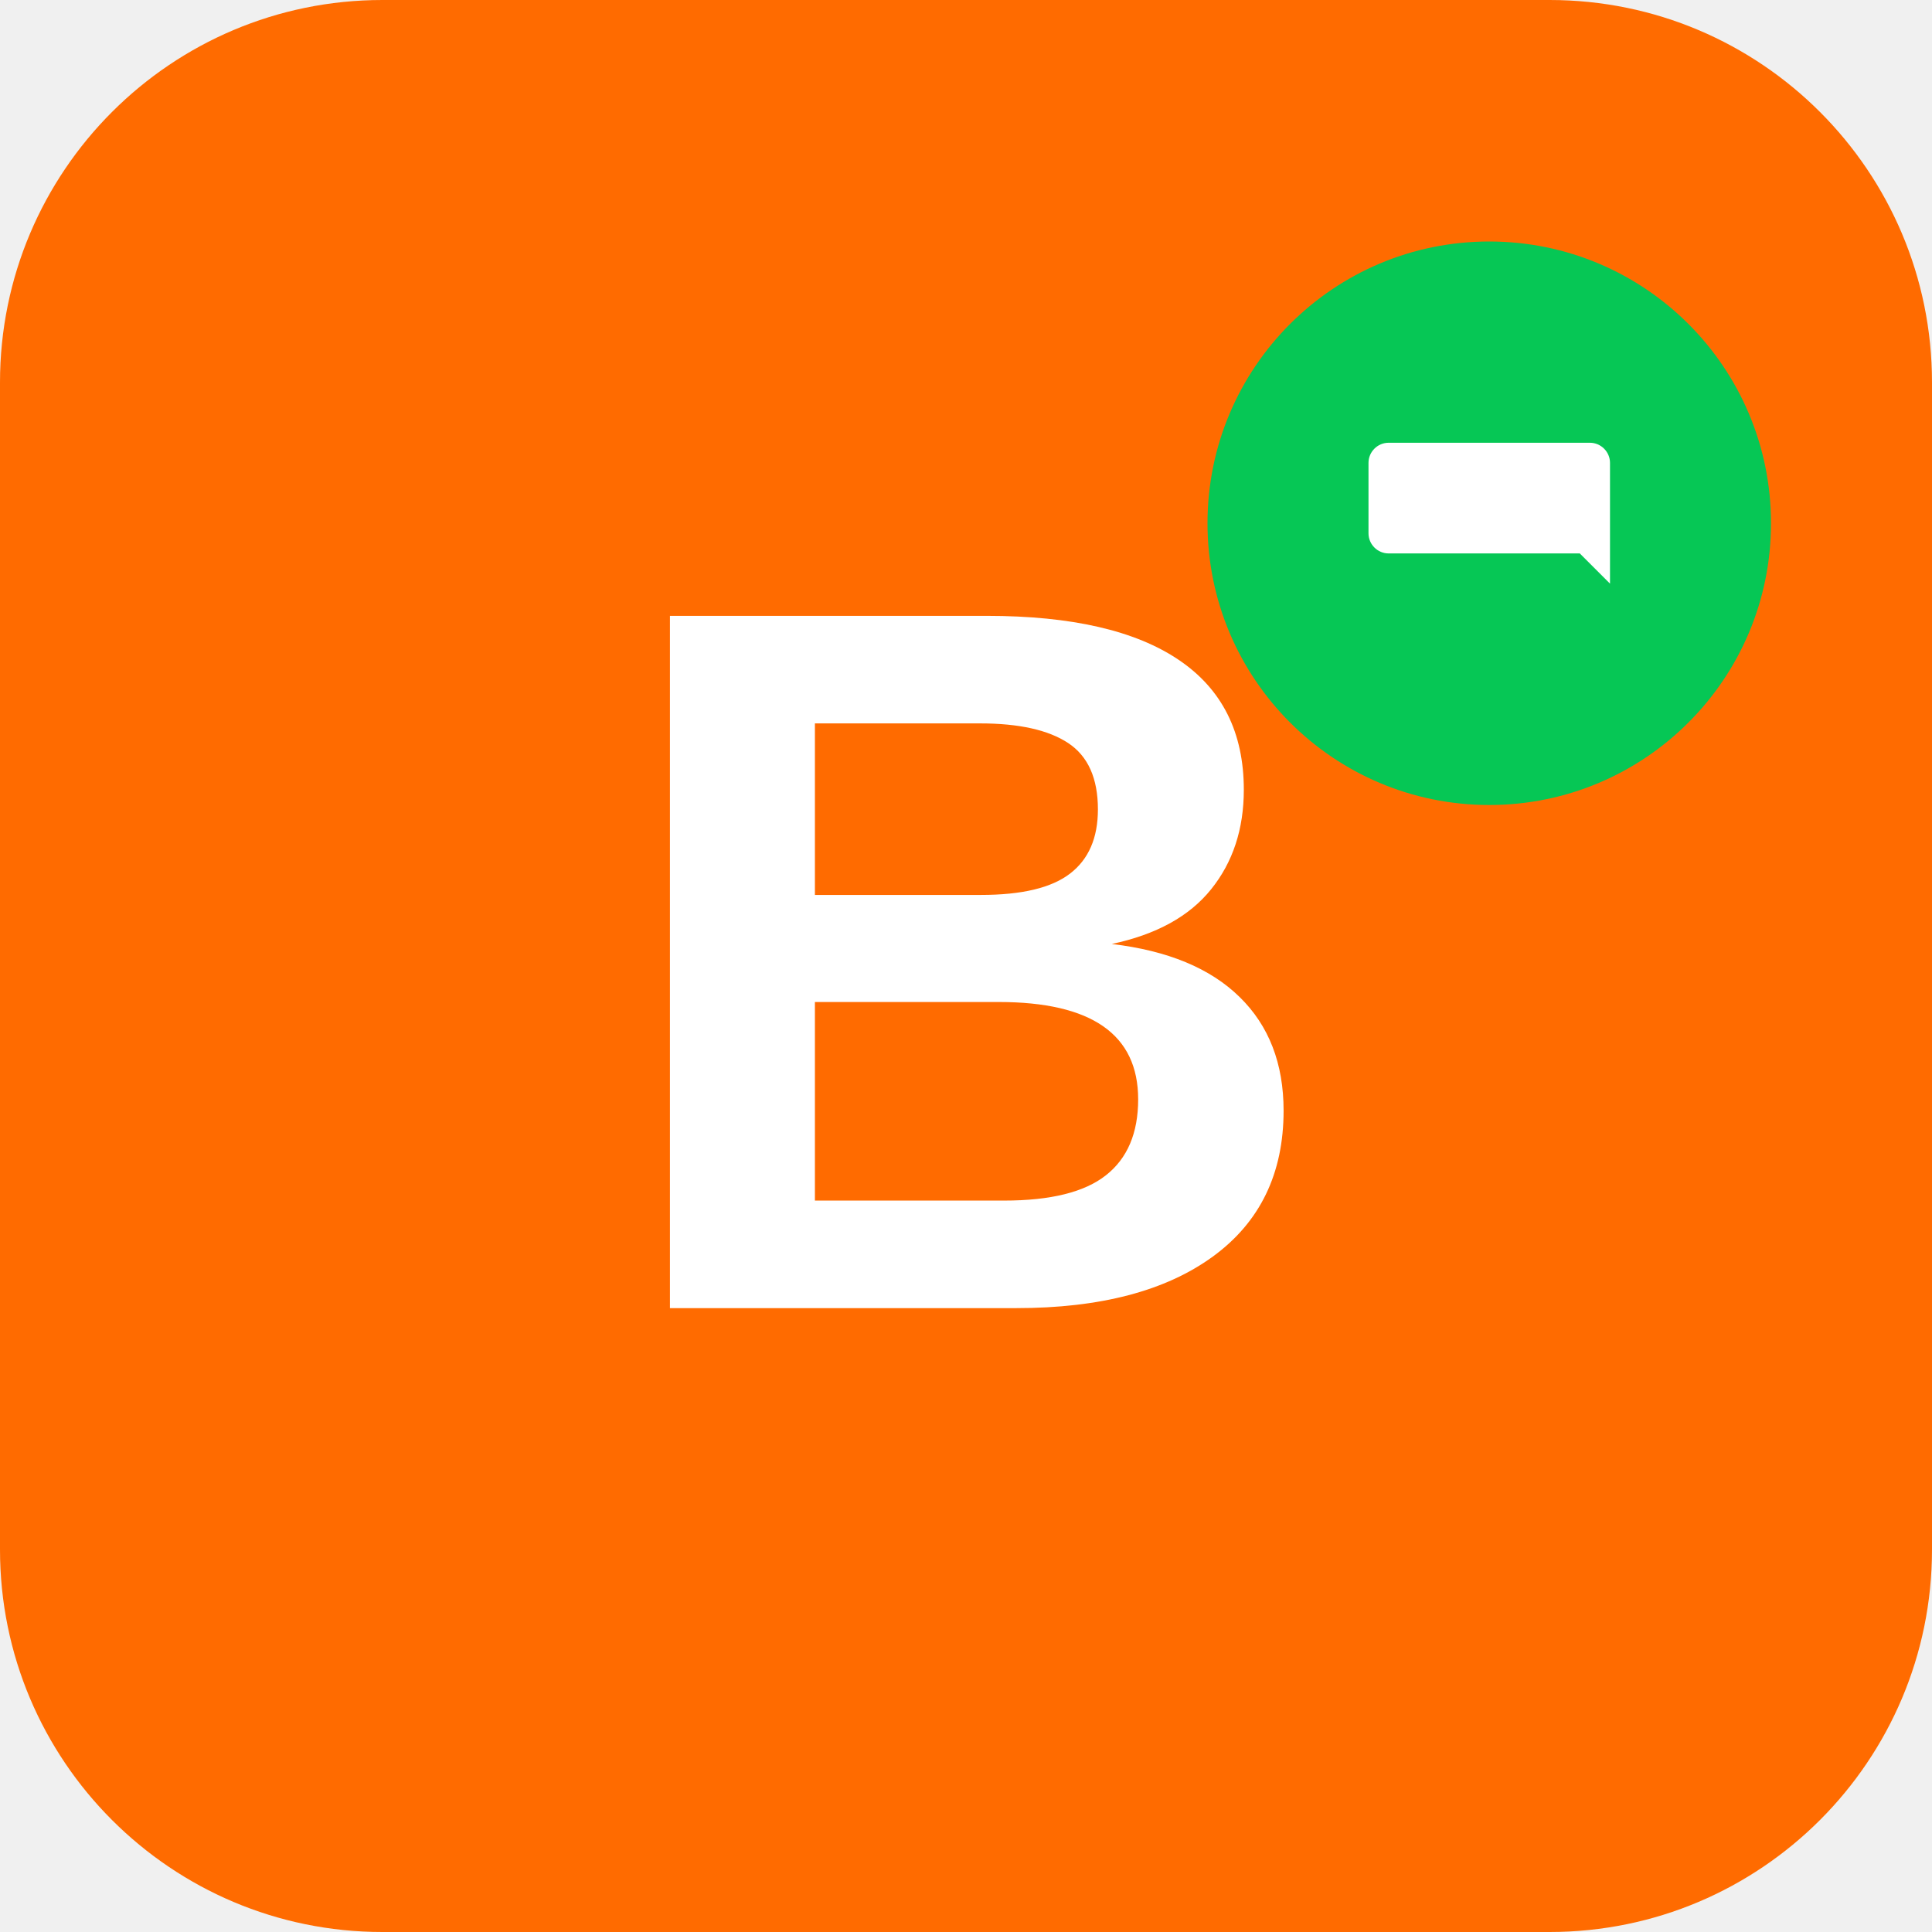
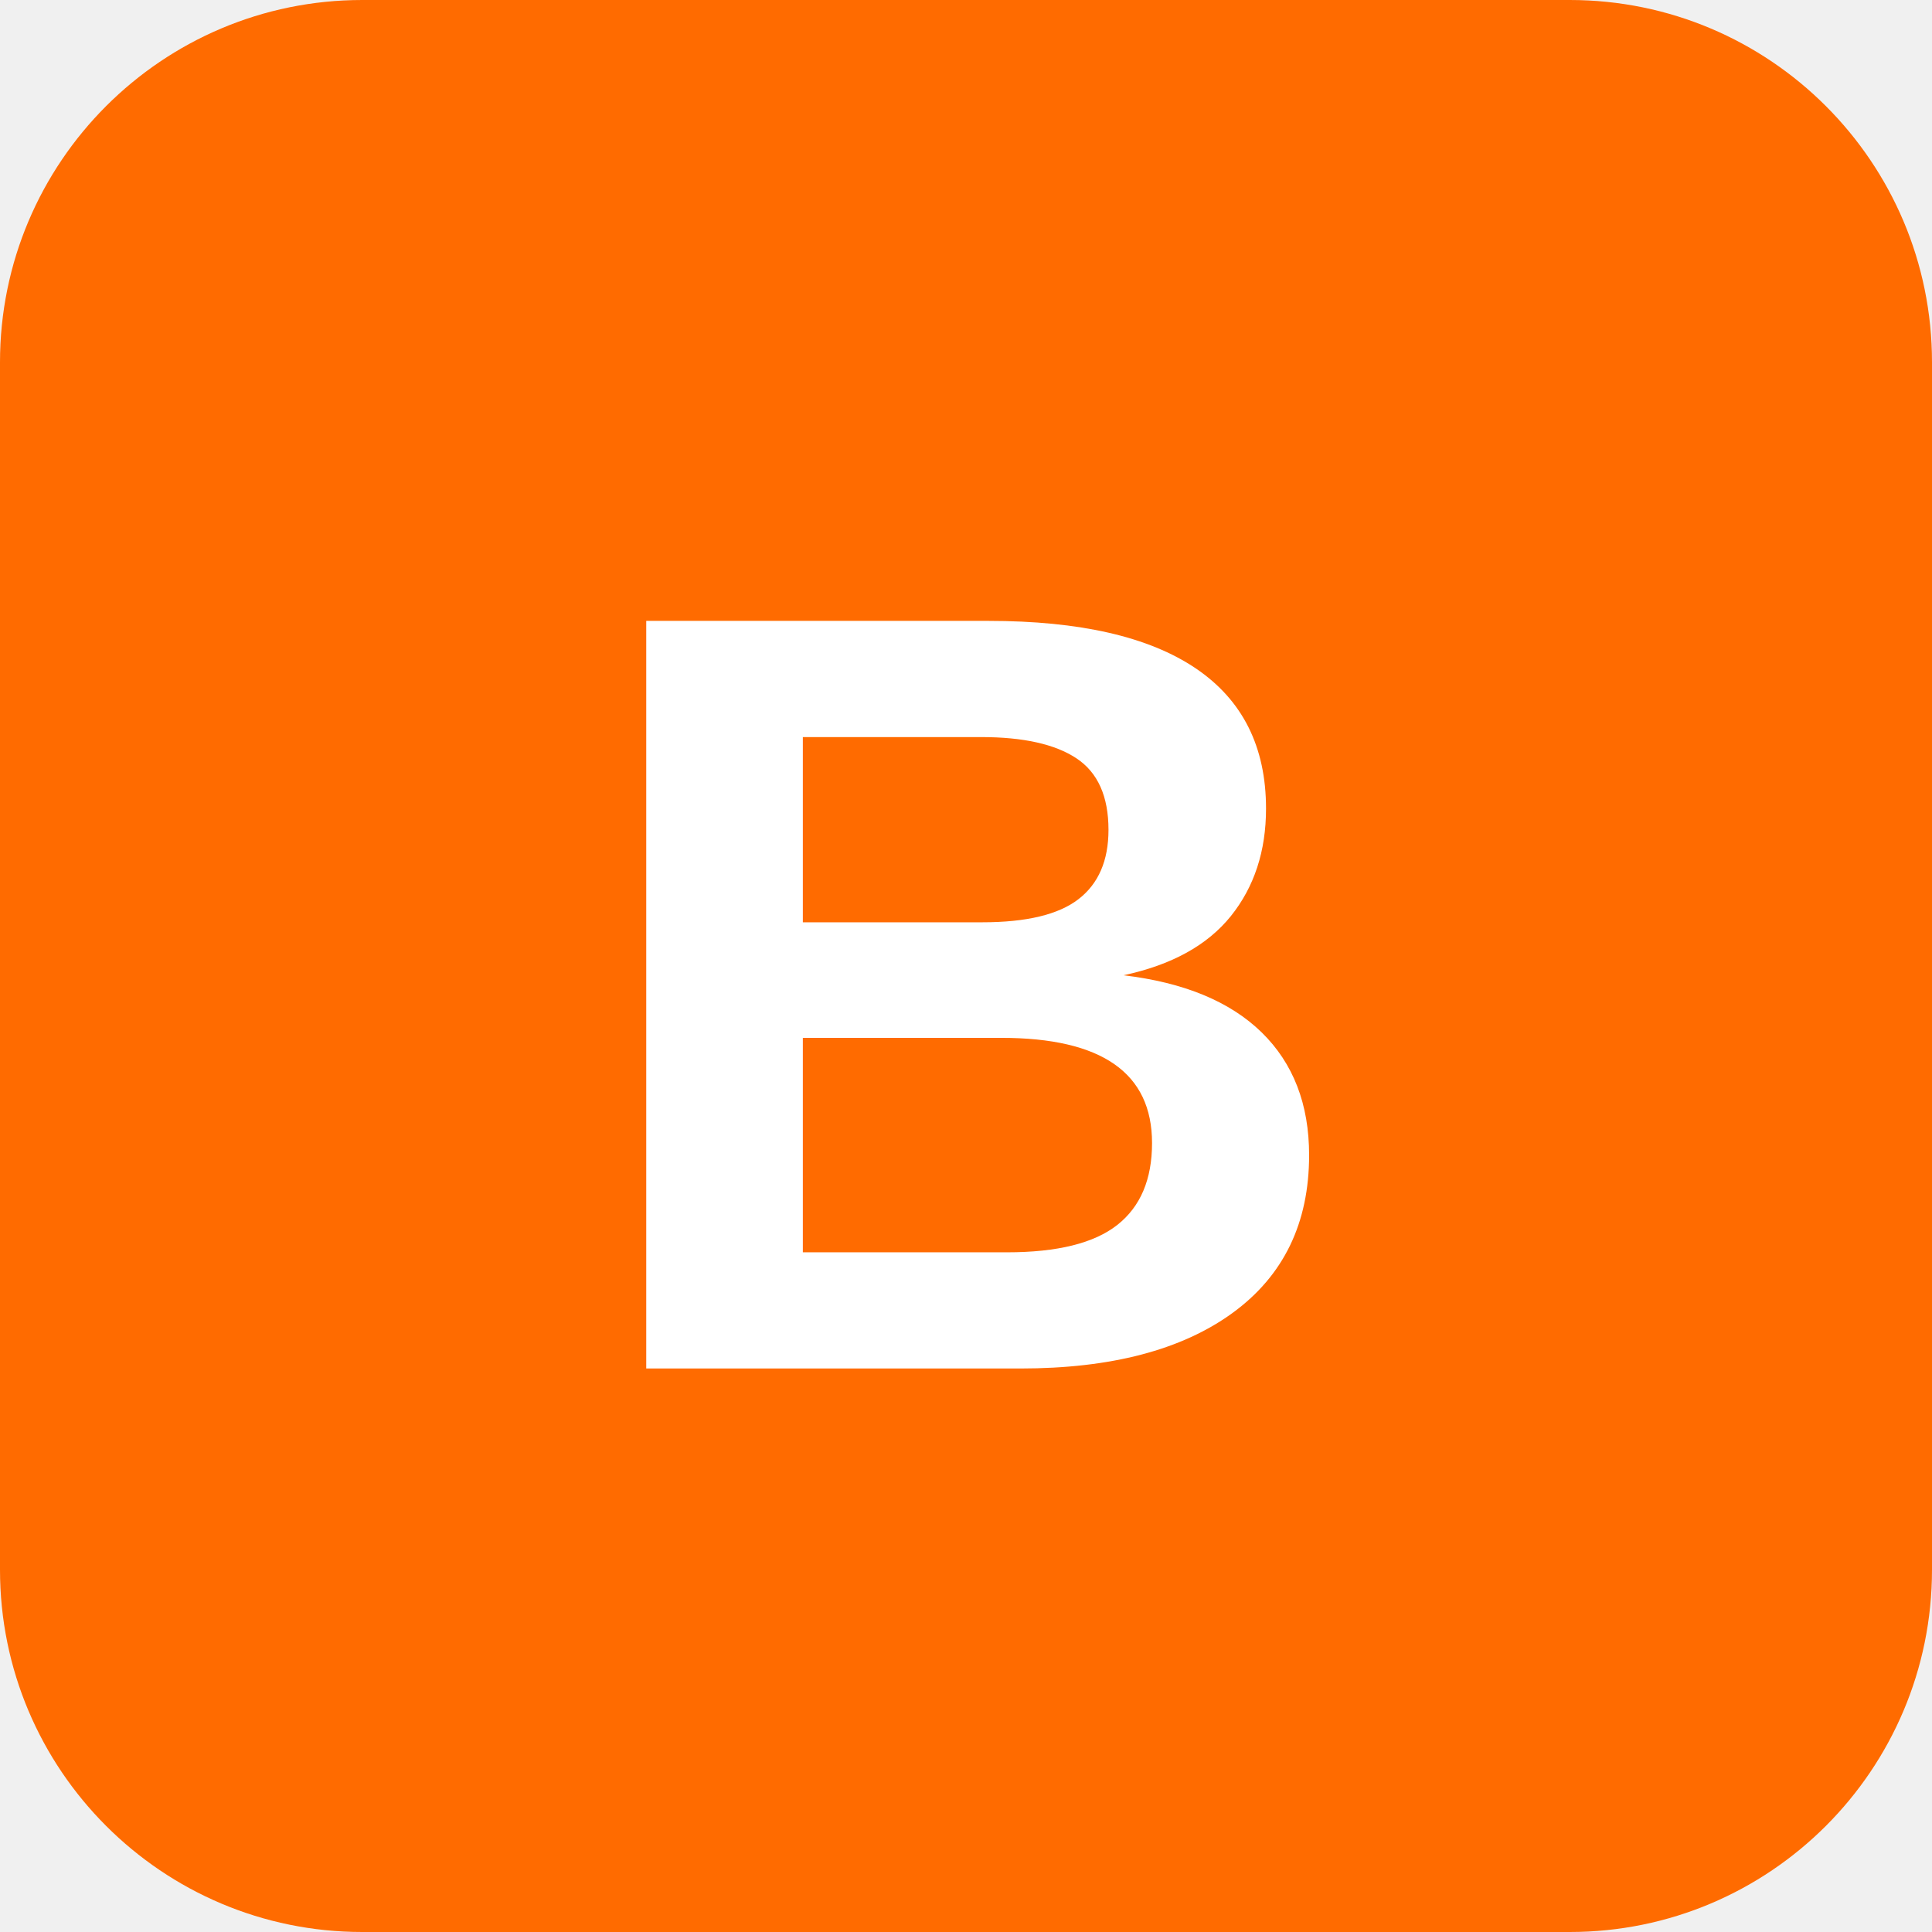
<svg xmlns="http://www.w3.org/2000/svg" viewBox="0 0 192 192">
-   <rect width="192" height="192" rx="38" fill="#FF6B00" />
-   <text x="96" y="130" font-family="Arial Black, Arial" font-weight="900" font-size="100" text-anchor="middle" fill="white">B</text>
-   <circle cx="148" cy="52" r="28" fill="#06C755" />
-   <path d="M138 44h20c1.1 0 2 .9 2 2v12l-3-3h-19c-1.1 0-2-.9-2-2v-7c0-1.1.9-2 2-2z" fill="white" />
+   <rect width="192" height="192" rx="36" fill="#FF6B00" />
+   <text x="96" y="136" font-family="Arial Black, Arial" font-weight="900" font-size="108" text-anchor="middle" fill="white">B</text>
</svg>
